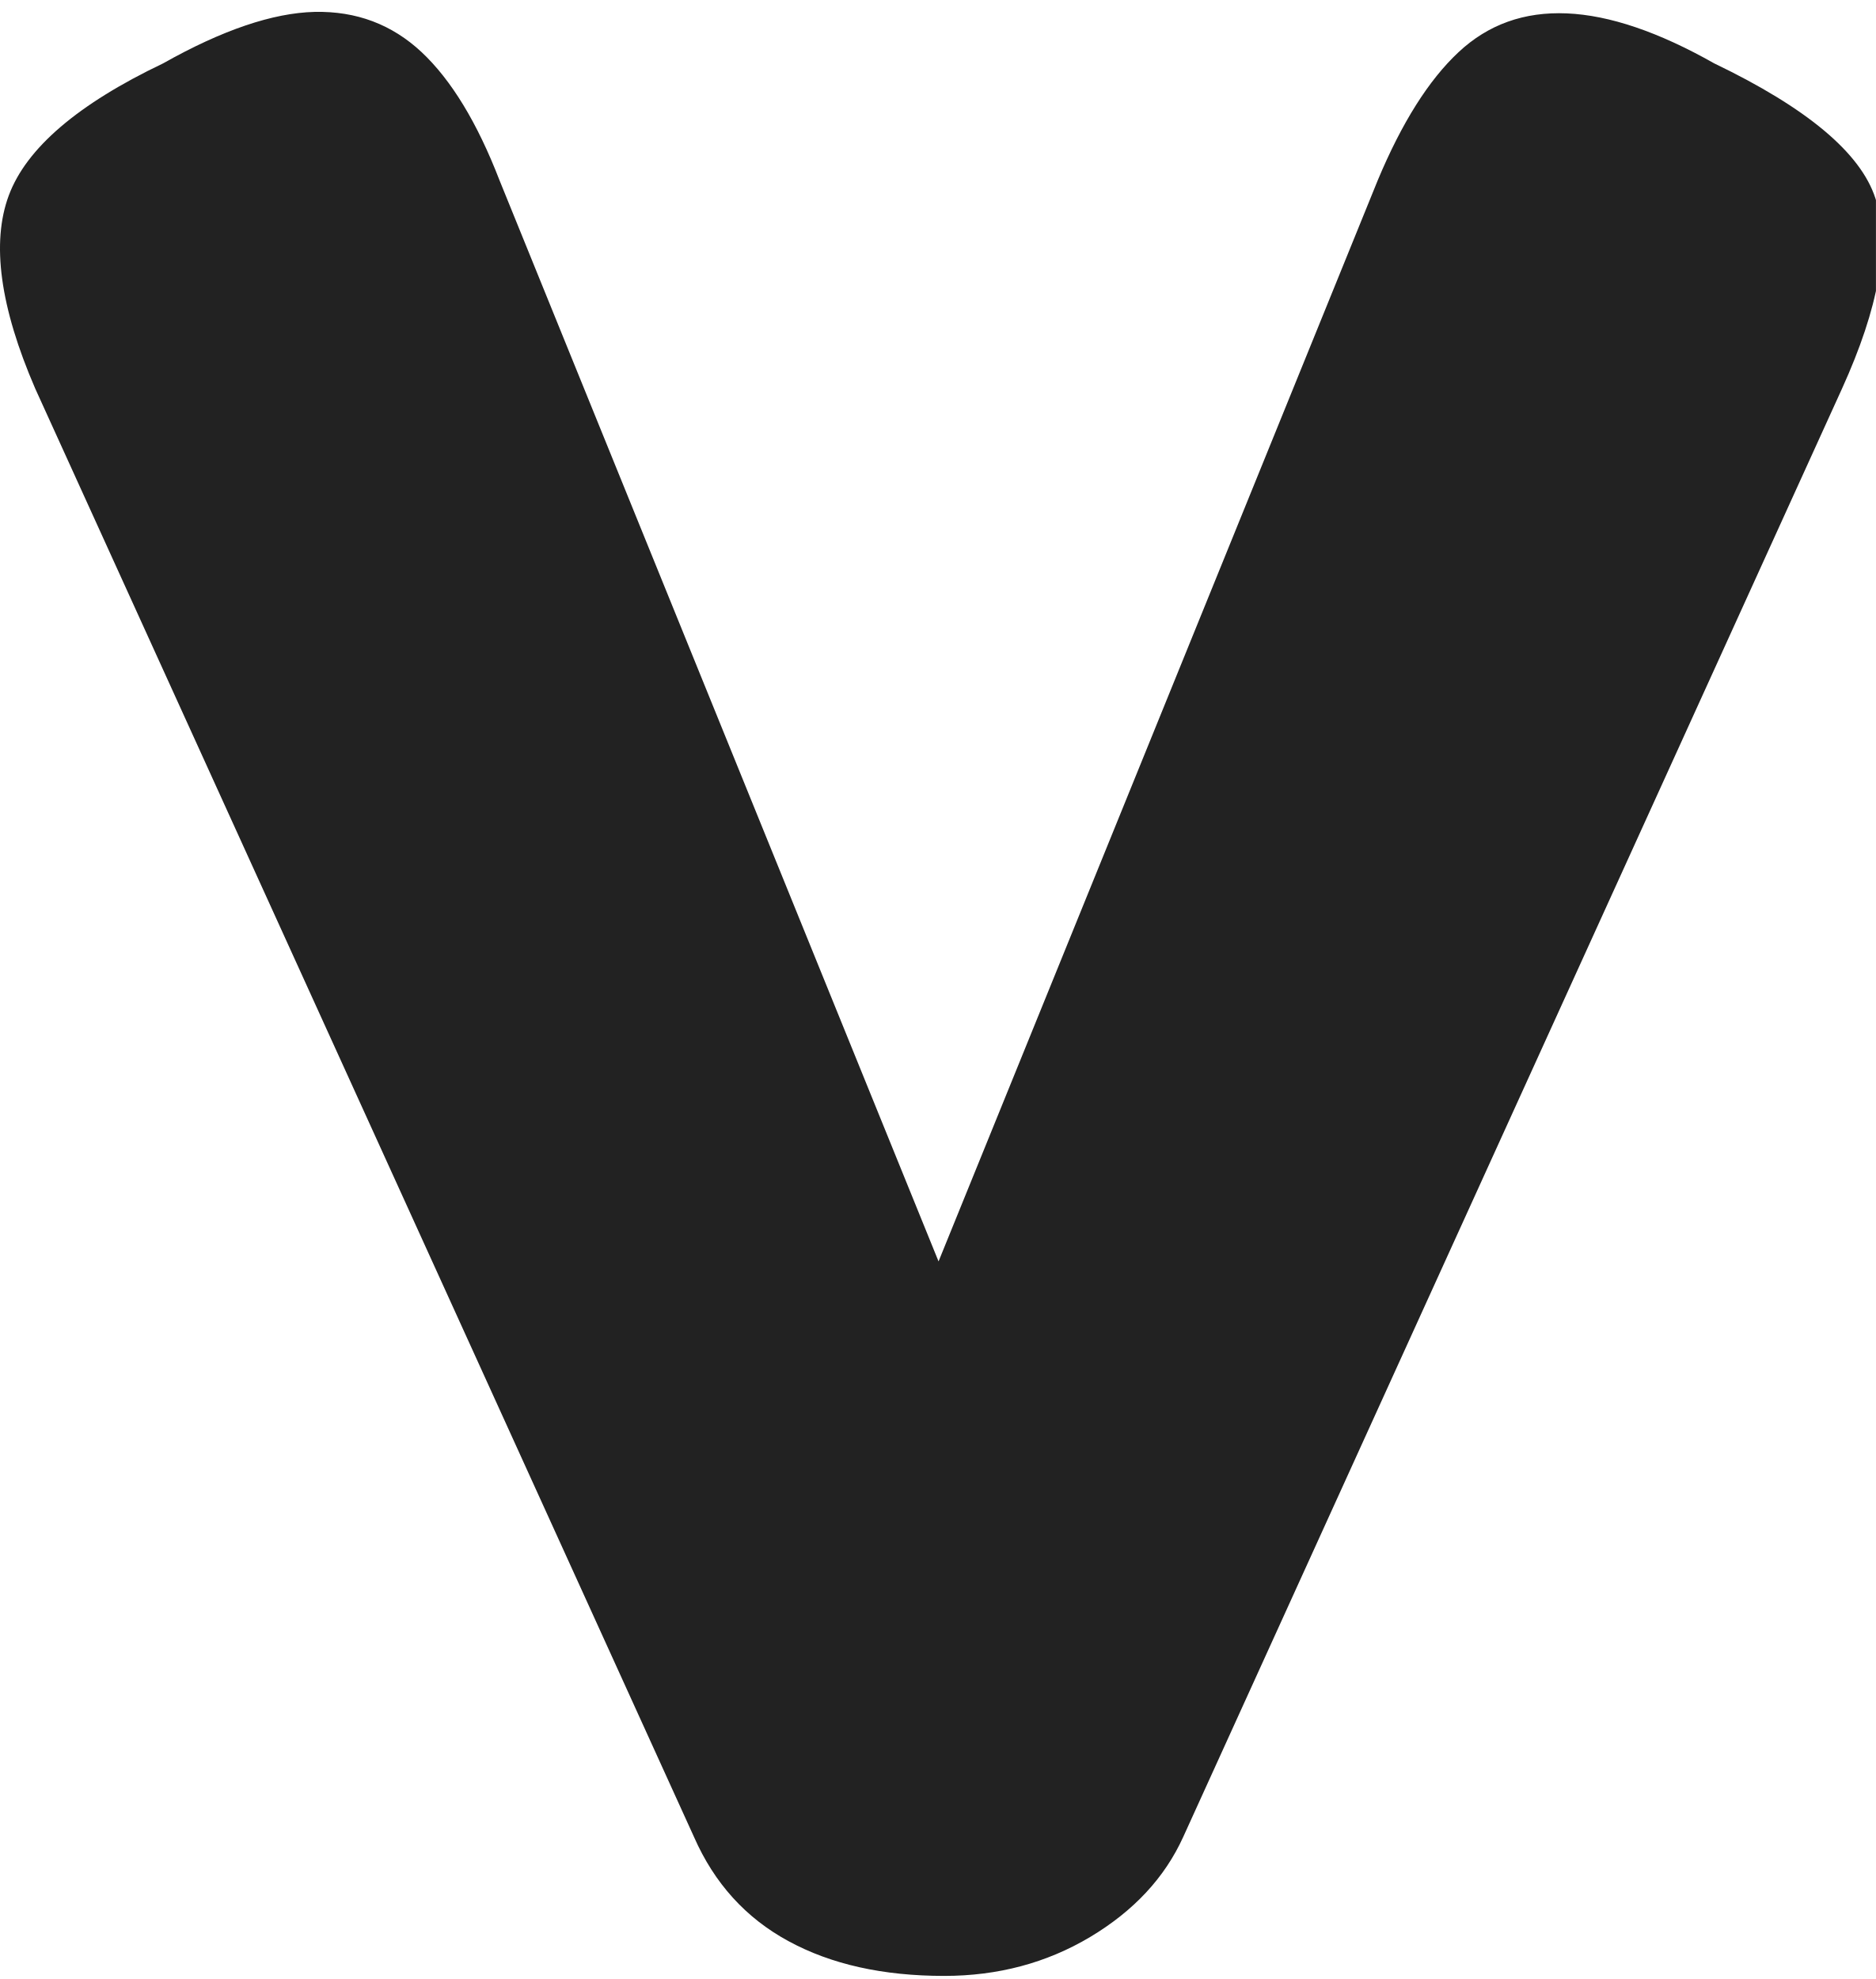
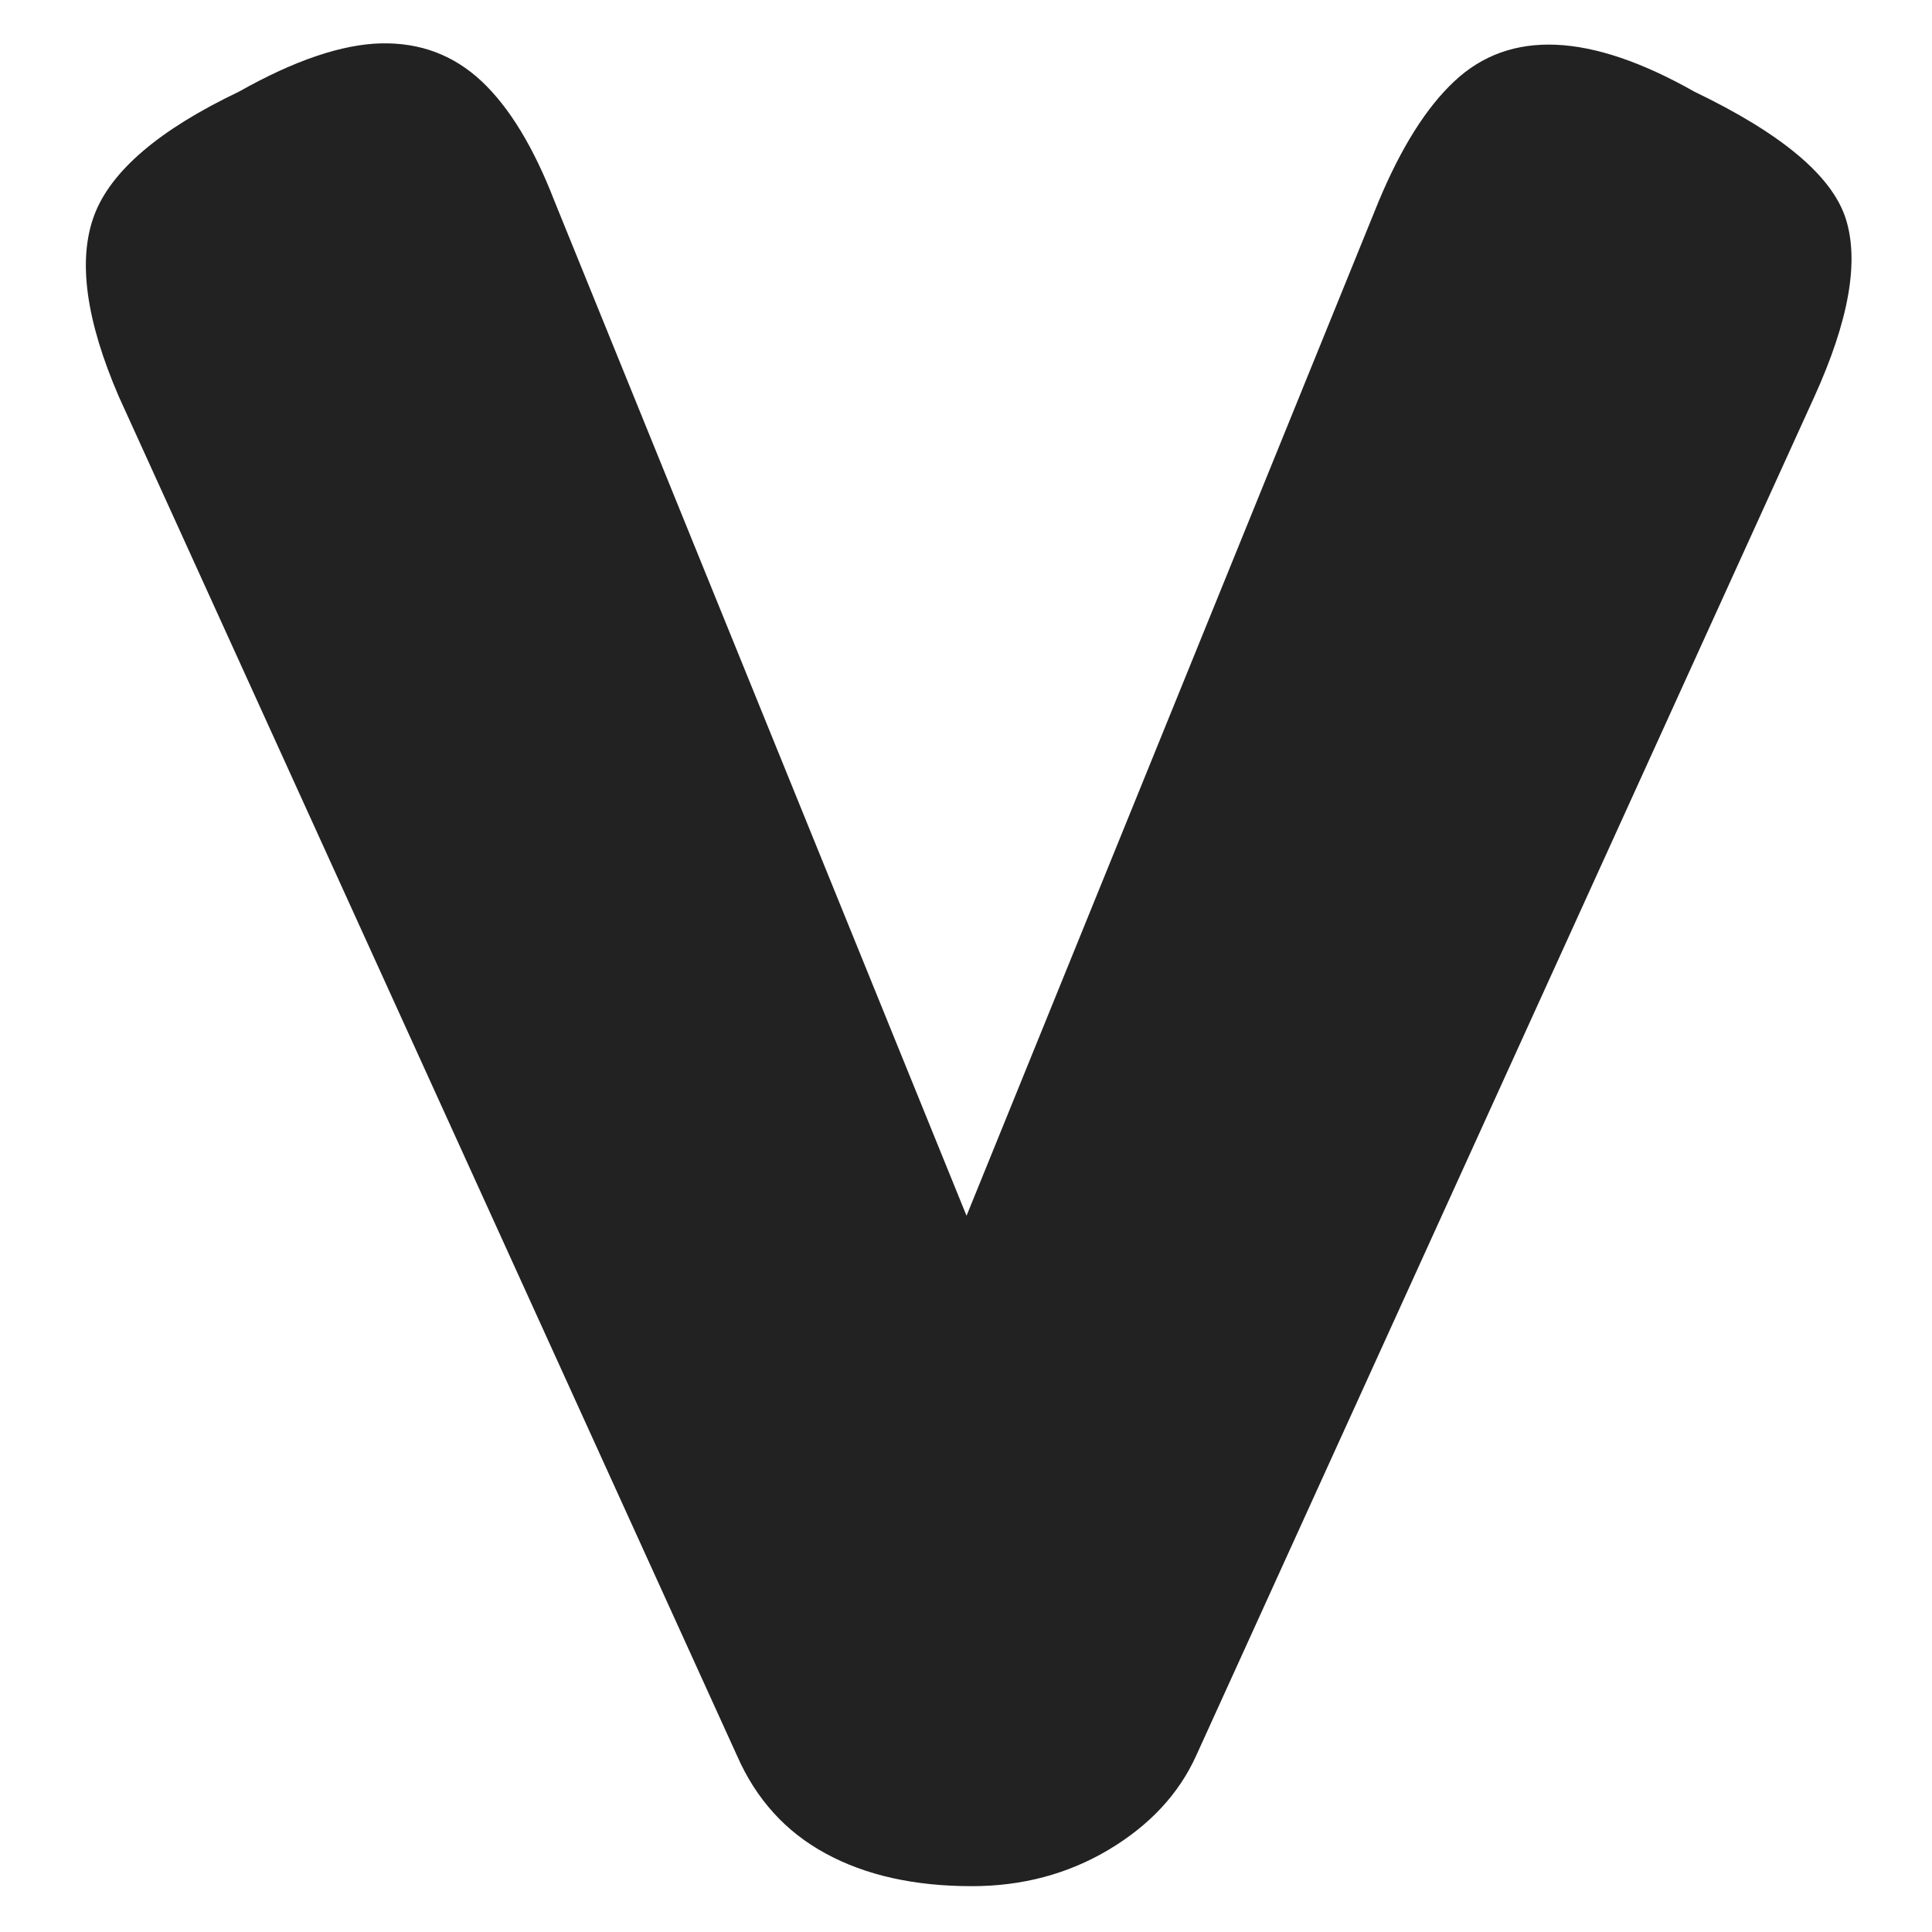
- <svg xmlns="http://www.w3.org/2000/svg" width="100%" height="100%" viewBox="0 0 164 173" version="1.1" xml:space="preserve" style="fill-rule:evenodd;clip-rule:evenodd;stroke-linejoin:round;stroke-miterlimit:2;">
-   <g id="Artboard1" transform="matrix(1,0,0,0.994253,0,0)">
-     <rect x="0" y="0" width="164" height="174" style="fill:none;" />
-     <clipPath id="_clip1">
-       <rect x="0" y="0" width="164" height="174" />
-     </clipPath>
-     <g clip-path="url(#_clip1)">
-       <g id="Layer_1-2" transform="matrix(1,0,0,1.00578,0,0)">
-         <g>
-           <path d="M82.54,172.73C77.19,172.73 72.66,171.72 68.93,169.69C65.2,167.67 62.45,164.63 60.67,160.58L3.08,33.97C0,26.85 -0.77,21.22 0.77,17.08C2.31,12.95 6.8,9.1 14.26,5.54C19.44,2.62 23.86,1.13 27.5,1.04C31.15,0.96 34.26,2.13 36.86,4.56C39.45,6.99 41.72,10.72 43.66,15.74L82.05,110.27L120.45,15.75C122.55,10.73 124.9,7 127.5,4.57C130.09,2.14 133.25,1.01 136.98,1.17C140.7,1.33 145,2.79 149.86,5.54C157.96,9.43 162.66,13.36 163.95,17.33C165.24,21.3 164.27,26.85 161.03,33.98L103.44,160.58C101.82,164.15 99.1,167.06 95.3,169.33C91.49,171.6 87.24,172.73 82.54,172.73Z" style="fill:rgb(34,34,34);fill-rule:nonzero;" />
-         </g>
-       </g>
+ <svg xmlns="http://www.w3.org/2000/svg" width="100%" height="100%" viewBox="0 0 180 180" version="1.1" xml:space="preserve" style="fill-rule:evenodd;clip-rule:evenodd;stroke-linejoin:round;stroke-miterlimit:2;">
+   <g id="Layer_1-2">
+     </g>
+   <g id="Artboard1" transform="matrix(0.833333,0,0,0.833333,-32.5,192.5)">
+     <rect x="39" y="-231" width="216" height="216" style="fill:none;" />
+     <g transform="matrix(1.2,0,0,1.2,48.6,-227.4)">
+       <path d="M82.54,172.73C77.19,172.73 72.66,171.72 68.93,169.69C65.2,167.67 62.45,164.63 60.67,160.58L3.08,33.97C0,26.85 -0.77,21.22 0.77,17.08C2.31,12.95 6.8,9.1 14.26,5.54C19.44,2.62 23.86,1.13 27.5,1.04C31.15,0.96 34.26,2.13 36.86,4.56C39.45,6.99 41.72,10.72 43.66,15.74L82.05,110.27L120.45,15.75C122.55,10.73 124.9,7 127.5,4.57C130.09,2.14 133.25,1.01 136.98,1.17C140.7,1.33 145,2.79 149.86,5.54C157.96,9.43 162.66,13.36 163.95,17.33C165.24,21.3 164.27,26.85 161.03,33.98L103.44,160.58C101.82,164.15 99.1,167.06 95.3,169.33C91.49,171.6 87.24,172.73 82.54,172.73Z" style="fill:rgb(34,34,34);fill-rule:nonzero;" />
    </g>
  </g>
</svg>
